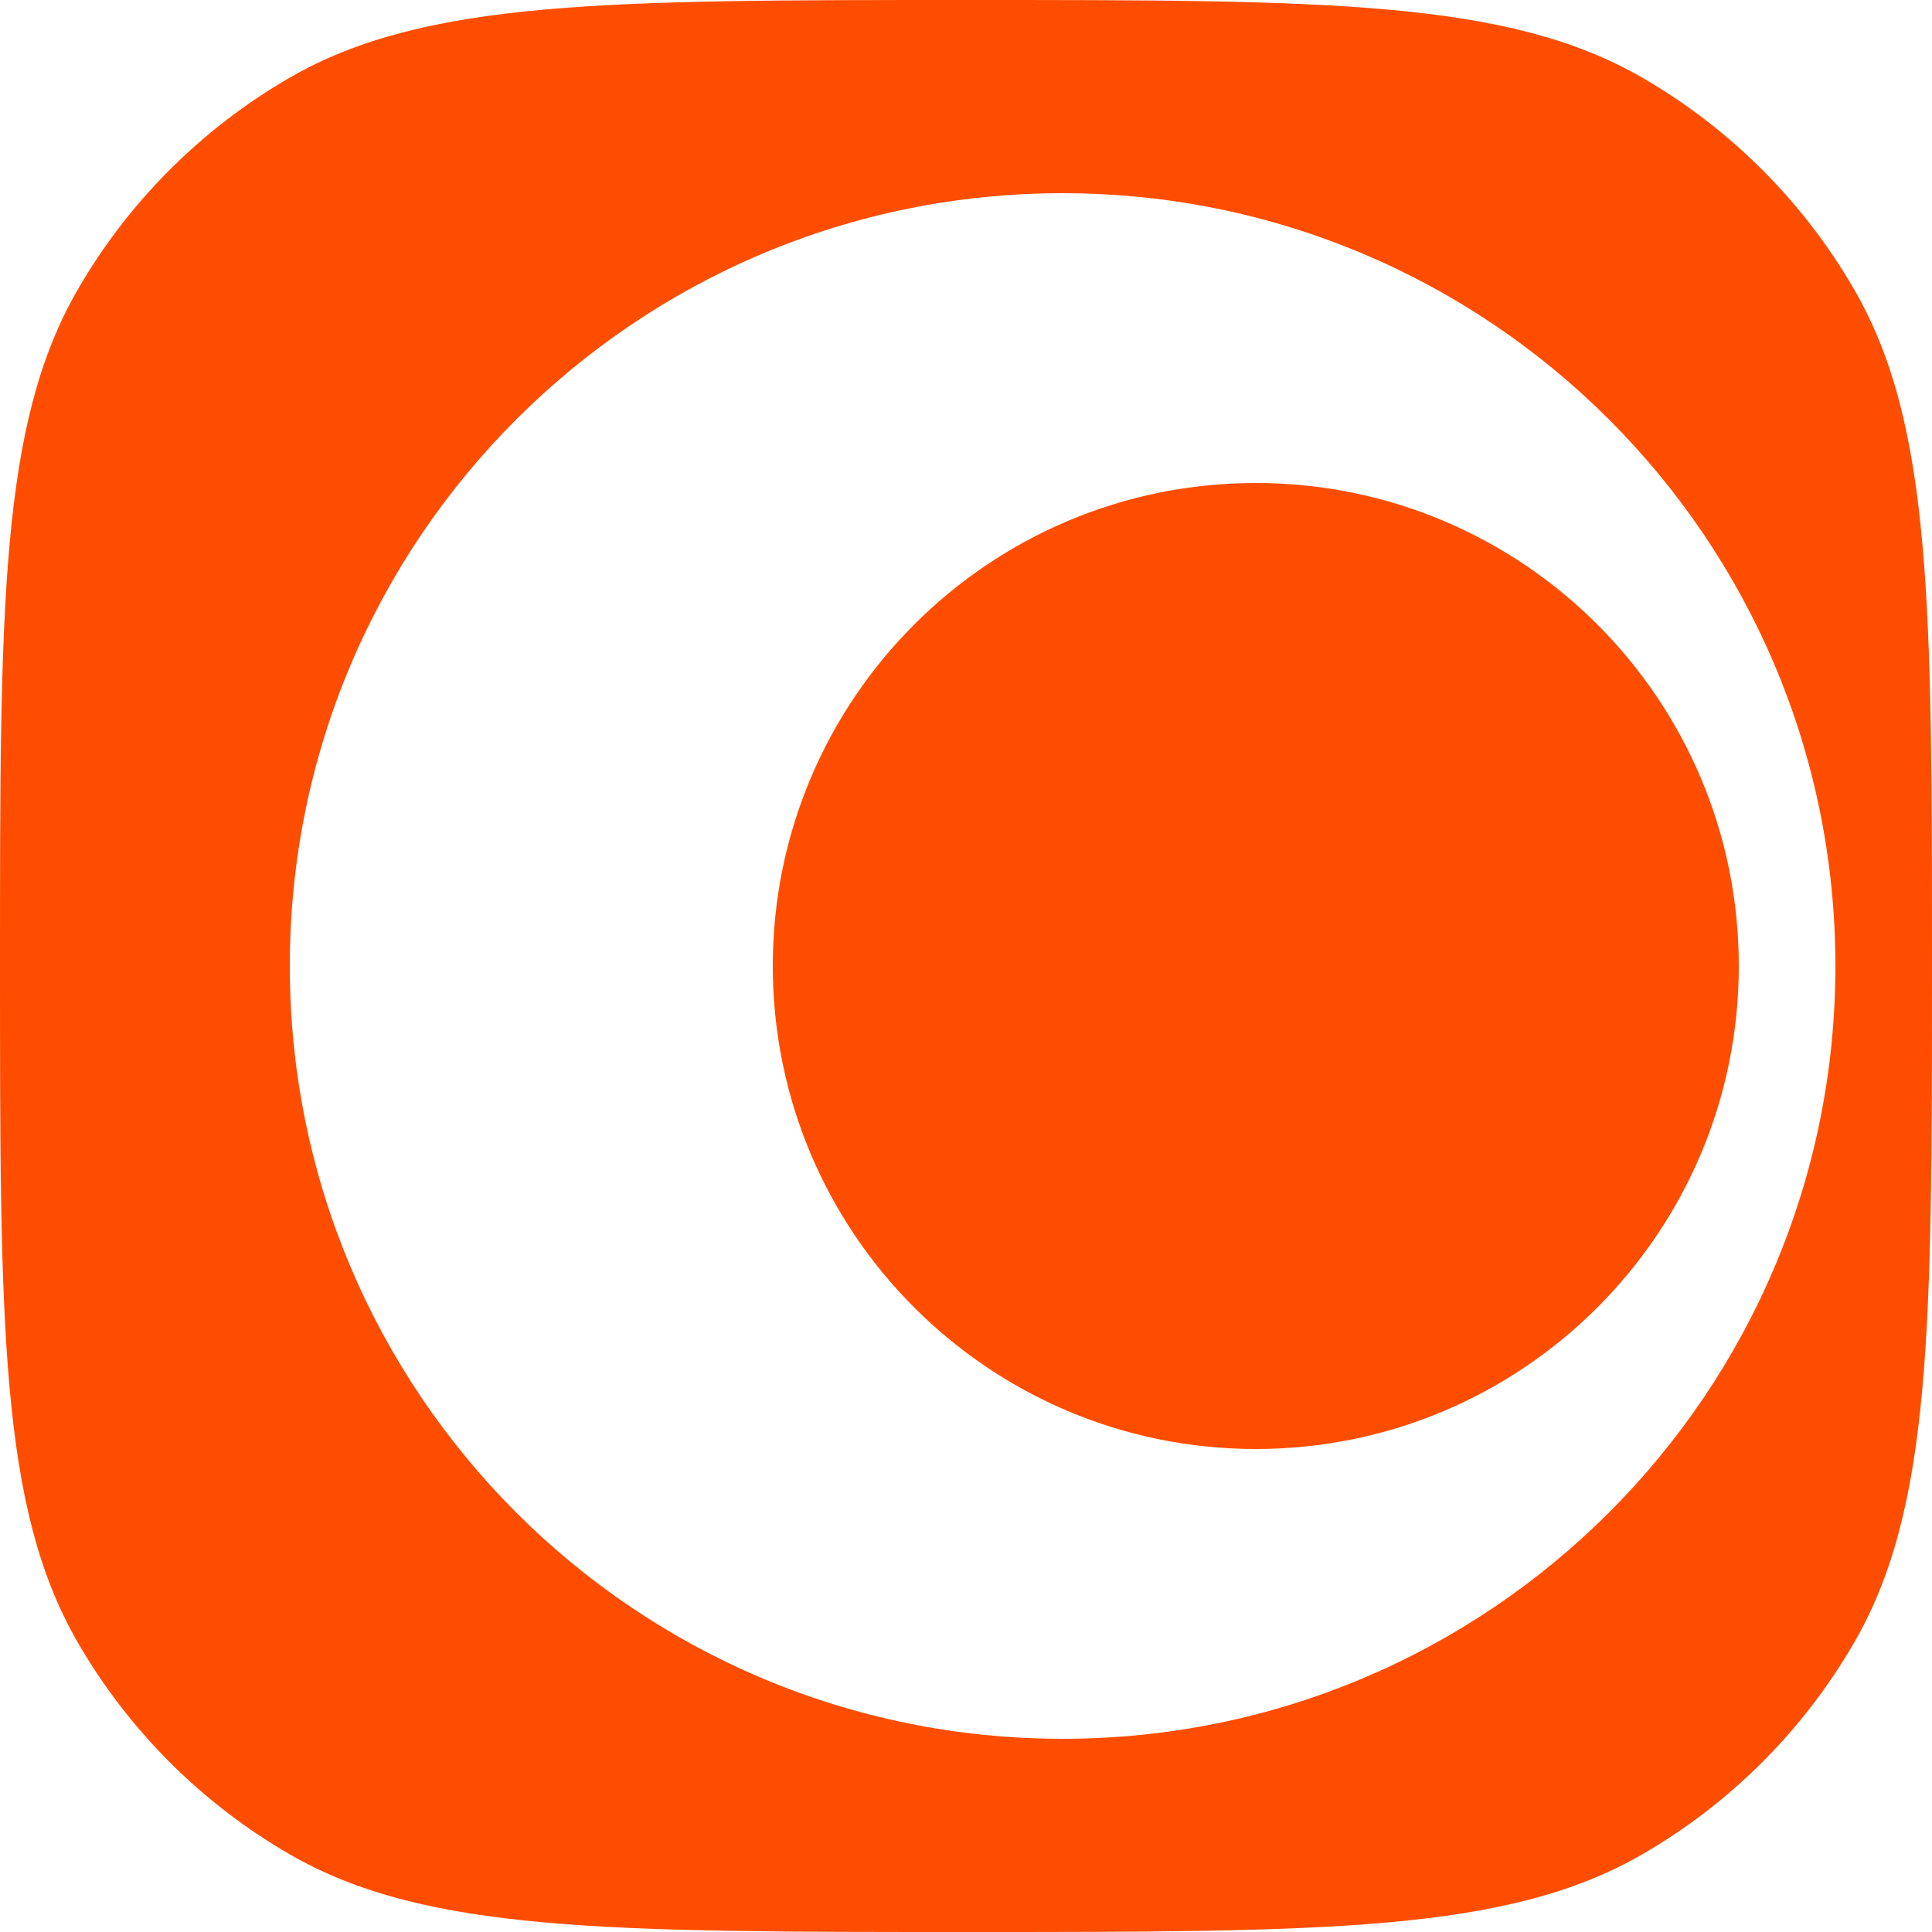
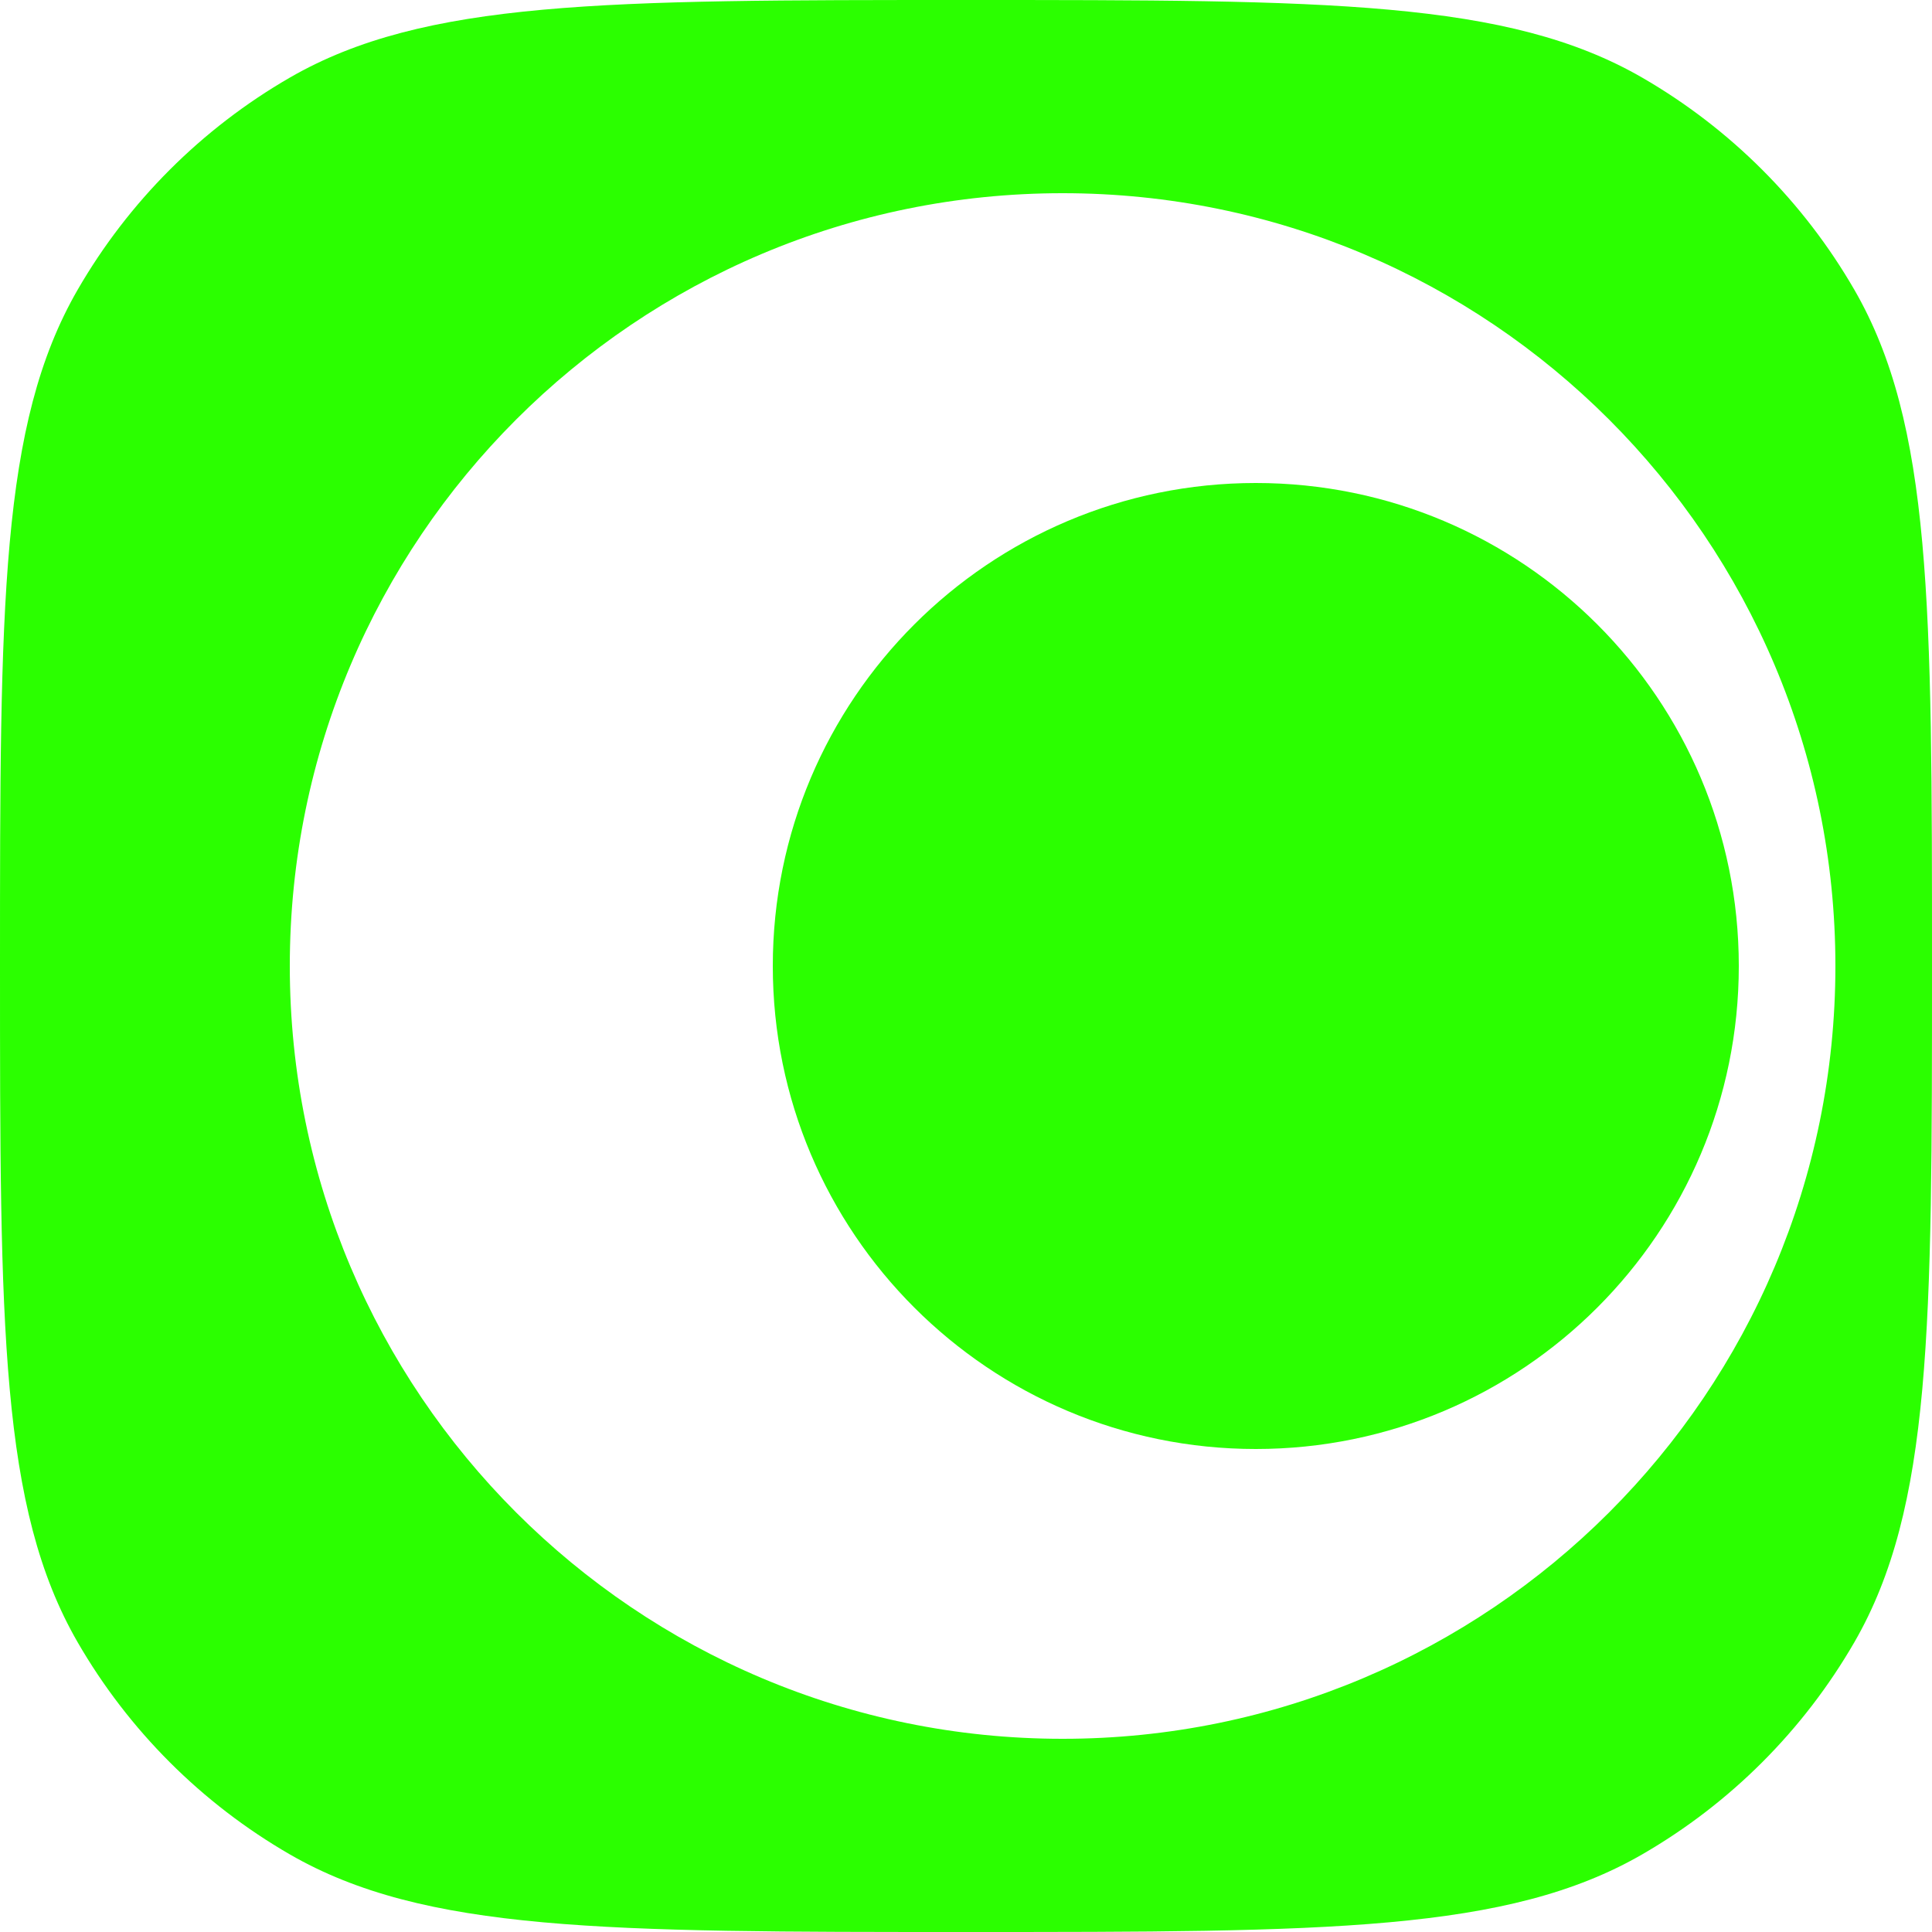
- <svg xmlns="http://www.w3.org/2000/svg" width="40" height="40" viewBox="0 0 40 40" fill="none">
-   <path fill-rule="evenodd" clip-rule="evenodd" d="M20 0C27.477 0 31.215 -0 34 1.607C35.824 2.661 37.339 4.176 38.393 6C40 8.785 40 12.523 40 20C40 27.477 40 31.215 38.393 34C37.339 35.824 35.824 37.339 34 38.393C31.215 40 27.477 40 20 40C12.523 40 8.785 40 6 38.393C4.176 37.339 2.661 35.824 1.607 34C-0 31.215 0 27.477 0 20C0 12.523 -0 8.785 1.607 6C2.661 4.176 4.176 2.661 6 1.607C8.785 -0 12.523 0 20 0ZM22 4C13.163 4 6 11.163 6 20C6 28.837 13.163 36 22 36C30.837 36 38 28.837 38 20C38 11.163 30.837 4 22 4Z" fill="#FF4D00" />
-   <path d="M36 20C36 25.523 31.523 30 26 30C20.477 30 16 25.523 16 20C16 14.477 20.477 10 26 10C31.523 10 36 14.477 36 20Z" fill="#FF4D00" />
+ <svg xmlns="http://www.w3.org/2000/svg" data-logo="logo" viewBox="0 0 40 40">
+   <g style="opacity: 1;" id="logogram" transform="translate(0, 0) rotate(0)">
+     <path fill-rule="evenodd" clip-rule="evenodd" d="M20 0C27.477 0 31.215 -0 34 1.607C35.824 2.661 37.339 4.176 38.393 6C40 8.785 40 12.523 40 20C40 27.477 40 31.215 38.393 34C37.339 35.824 35.824 37.339 34 38.393C31.215 40 27.477 40 20 40C12.523 40 8.785 40 6 38.393C4.176 37.339 2.661 35.824 1.607 34C-0 31.215 0 27.477 0 20C0 12.523 -0 8.785 1.607 6C2.661 4.176 4.176 2.661 6 1.607C8.785 -0 12.523 0 20 0ZM22 4C13.163 4 6 11.163 6 20C6 28.837 13.163 36 22 36C30.837 36 38 28.837 38 20C38 11.163 30.837 4 22 4Z" fill="#2BFF00" />
+     <path d="M36 20C36 25.523 31.523 30 26 30C20.477 30 16 25.523 16 20C16 14.477 20.477 10 26 10C31.523 10 36 14.477 36 20Z" fill="#2BFF00" />
+   </g>
+   <g style="opacity: 1;" id="logotype" transform="translate(40, 20)" />
</svg>
